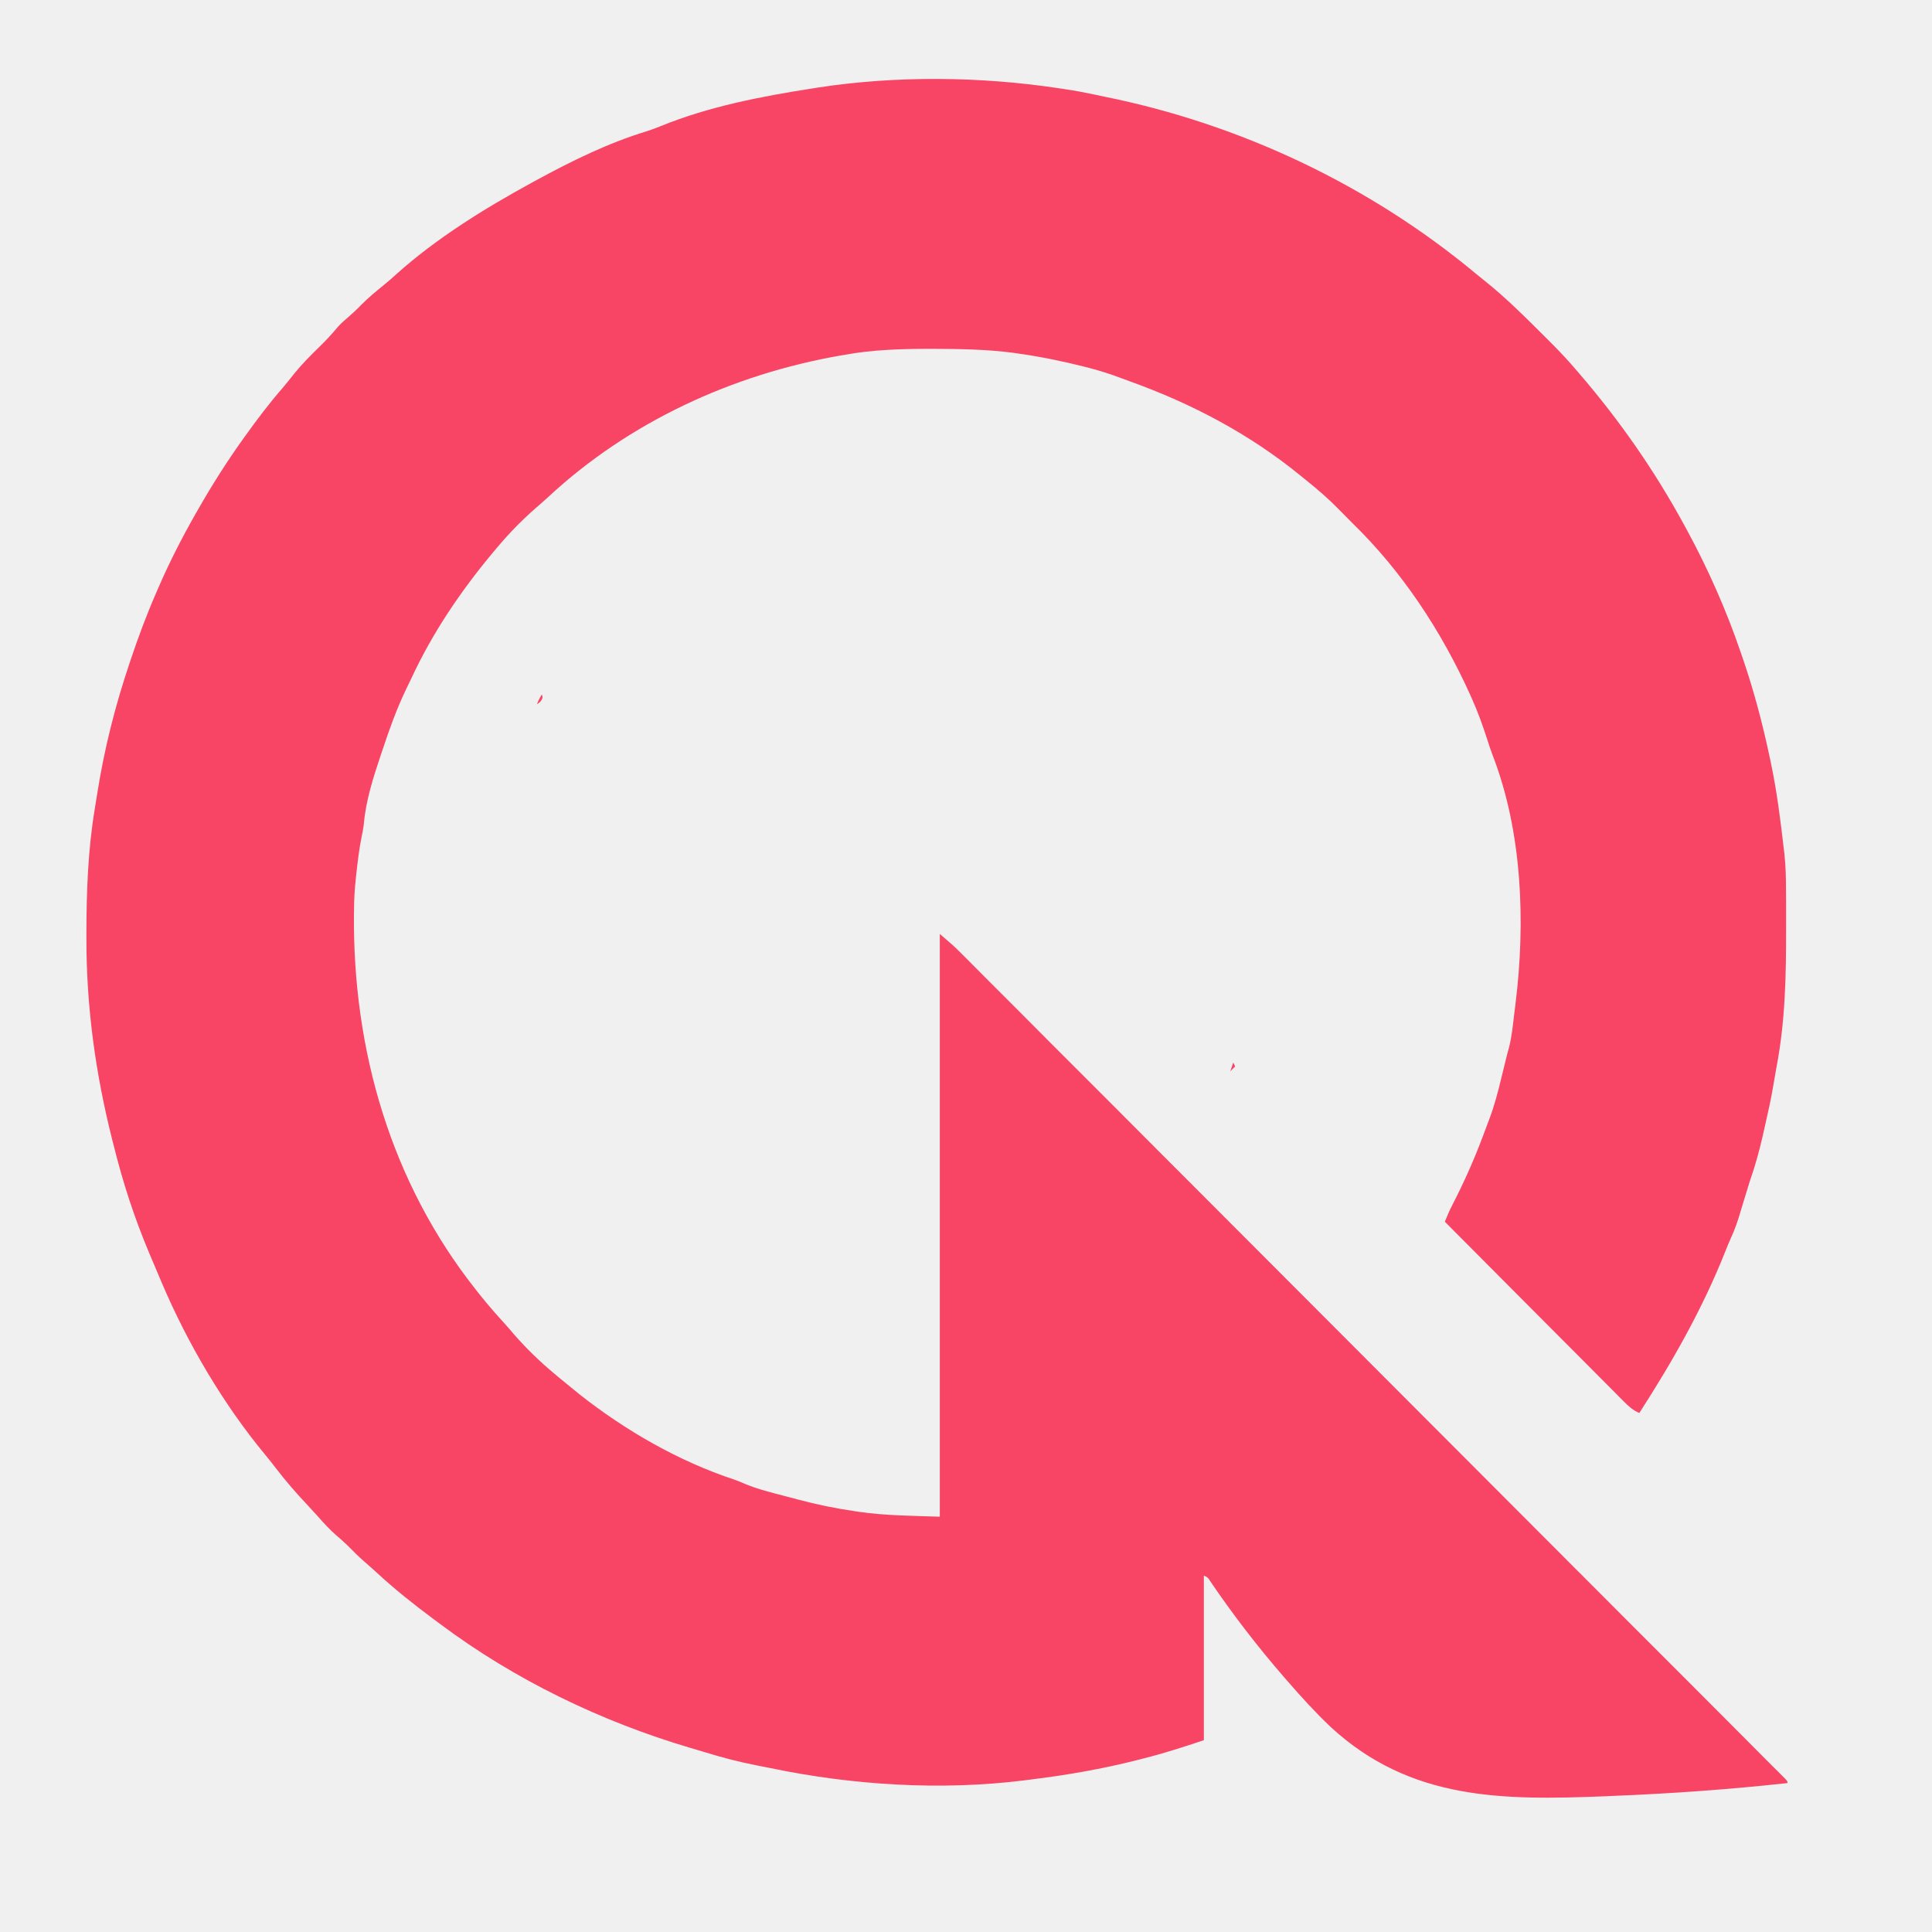
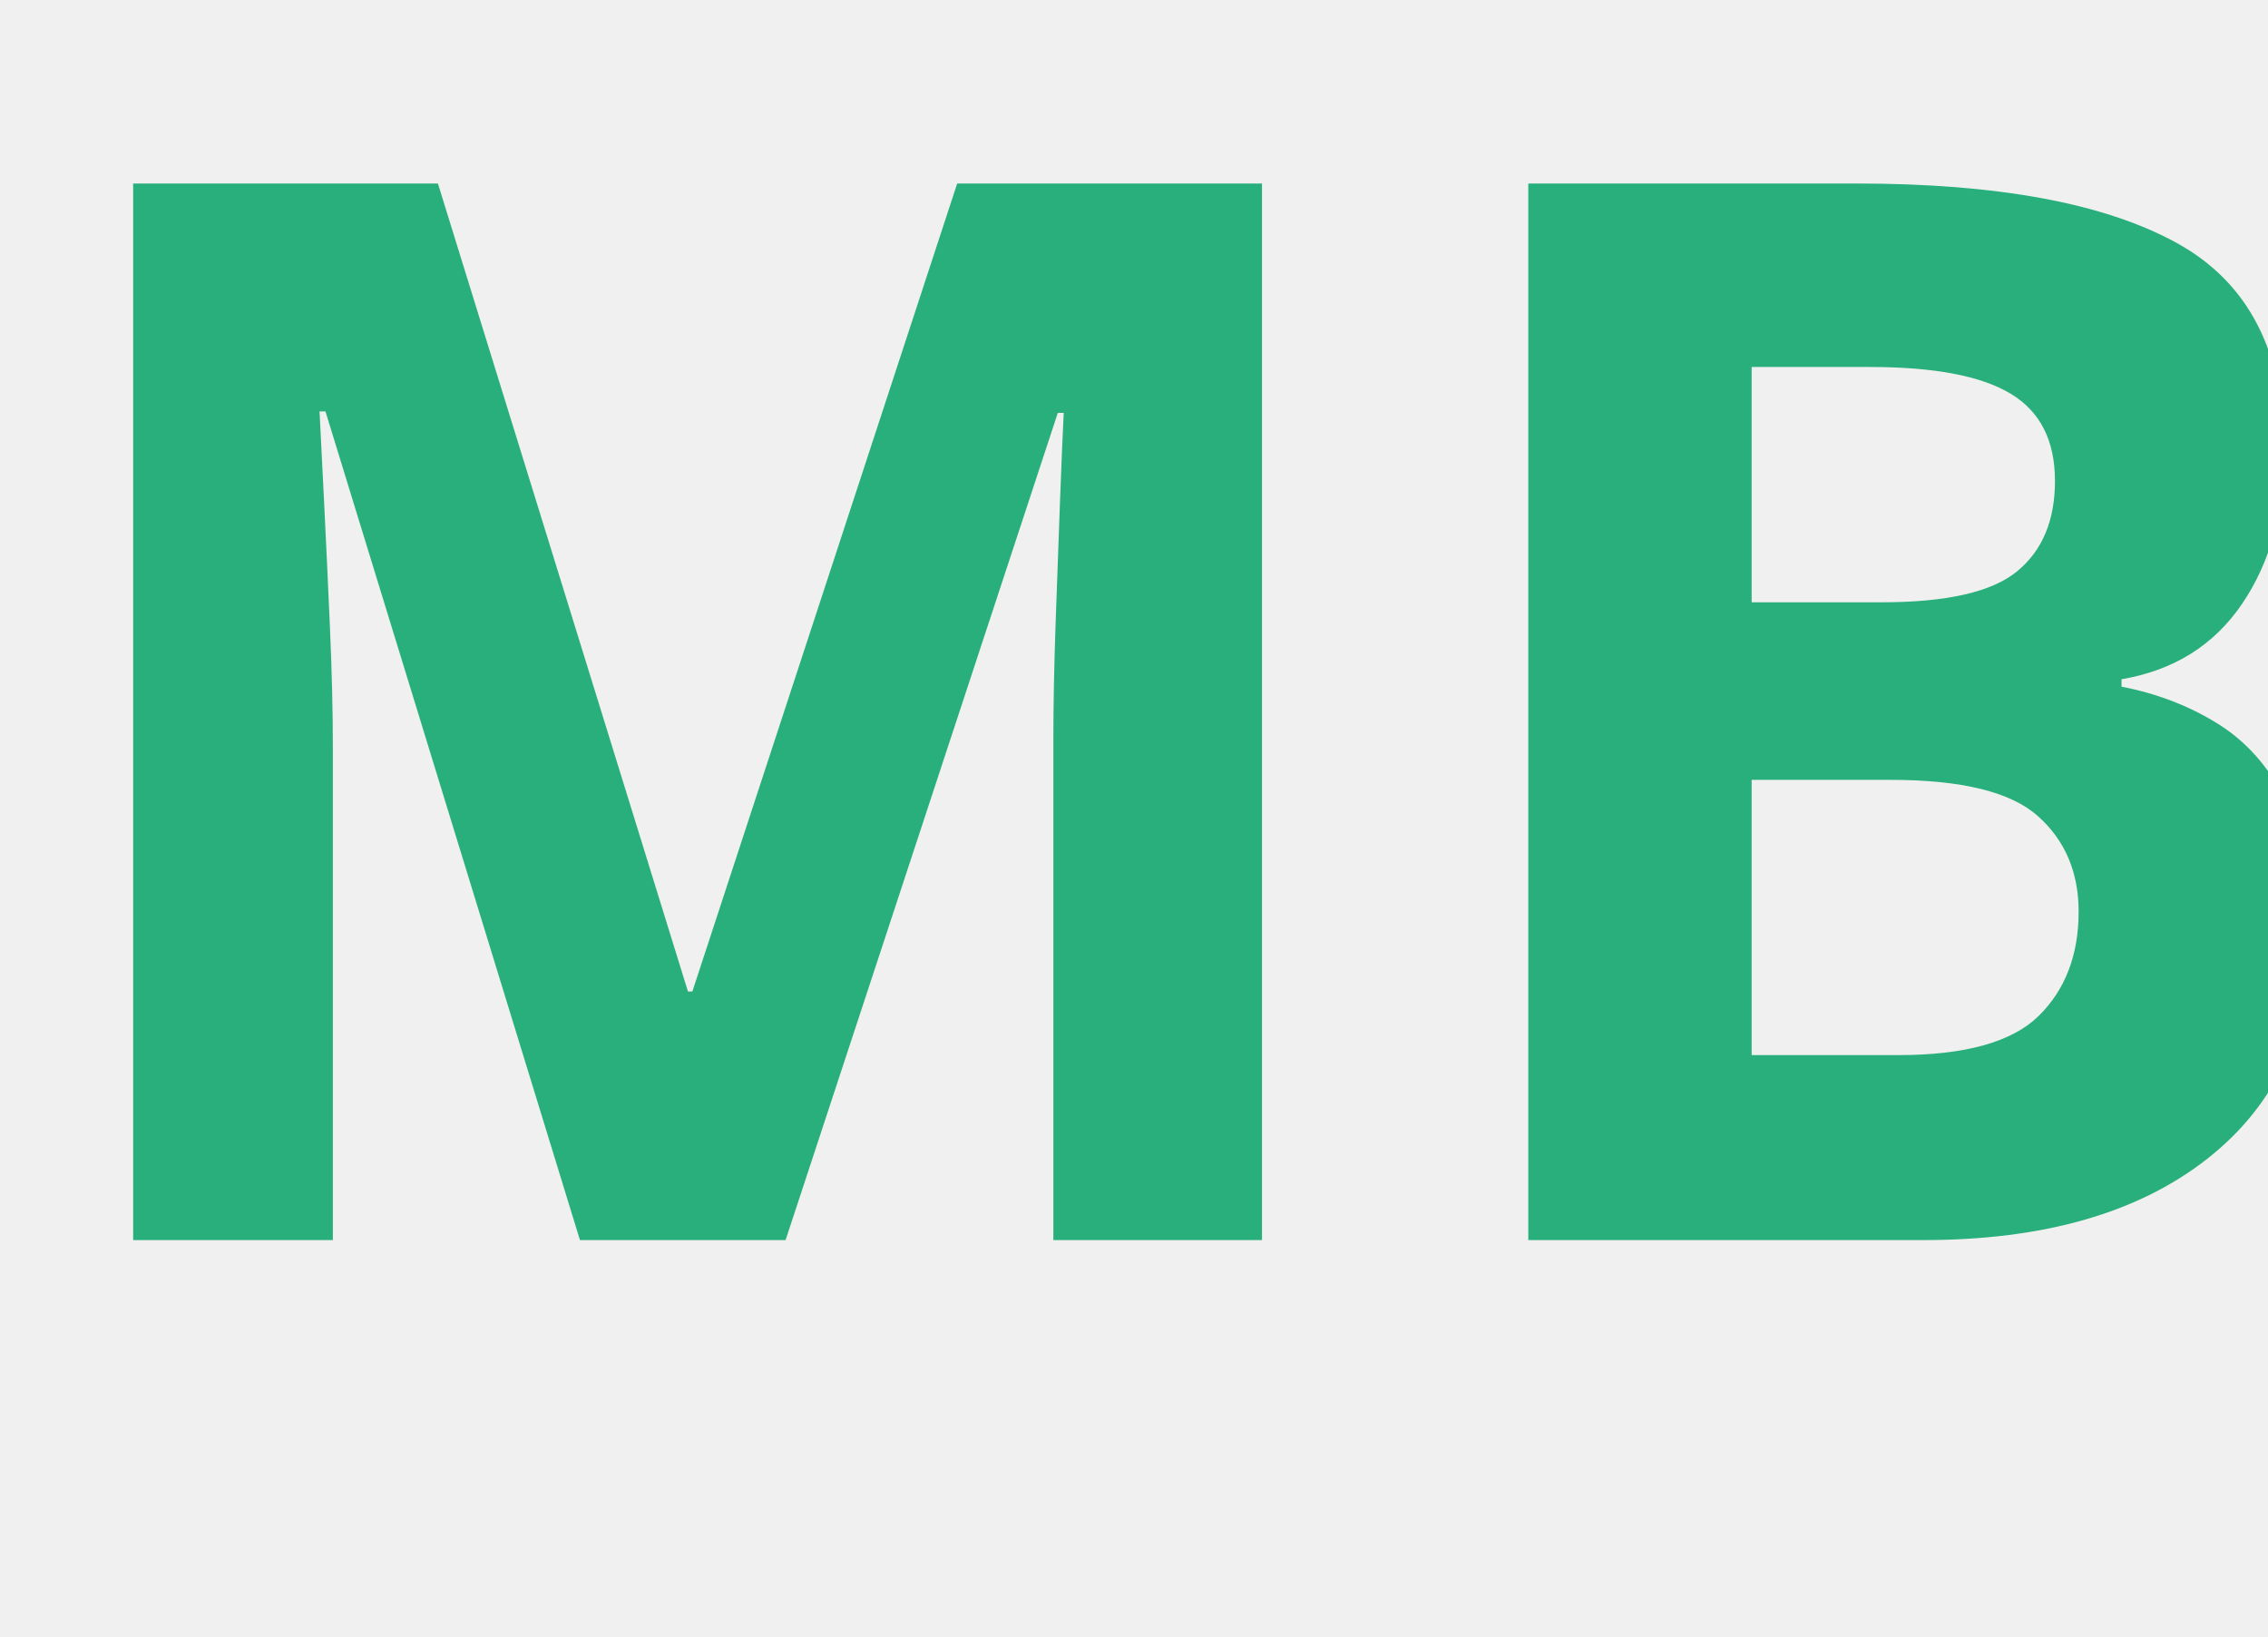
- <svg xmlns="http://www.w3.org/2000/svg" width="25" height="25" viewBox="0 0 25 25" fill="none">
-   <mask id="mask0_4919_966" style="mask-type:luminance" maskUnits="userSpaceOnUse" x="0" y="0" width="25" height="25">
-     <path d="M24.295 0H0V24.333H24.295V0Z" fill="white" />
-   </mask>
-   <g mask="url(#mask0_4919_966)">
-     <path d="M13.708 1.143C13.732 1.146 13.757 1.15 13.781 1.154C13.905 1.172 14.028 1.195 14.15 1.221C14.197 1.231 14.245 1.241 14.292 1.251C16.047 1.605 17.717 2.393 19.095 3.539C19.13 3.568 19.166 3.596 19.201 3.625C19.491 3.855 19.752 4.119 20.014 4.38C20.034 4.4 20.054 4.42 20.075 4.441C20.19 4.556 20.3 4.674 20.405 4.798C20.421 4.816 20.421 4.816 20.437 4.835C20.956 5.438 21.409 6.088 21.79 6.787C21.802 6.809 21.814 6.832 21.827 6.855C22.105 7.367 22.341 7.901 22.529 8.453C22.537 8.476 22.545 8.499 22.553 8.523C22.696 8.941 22.807 9.362 22.899 9.794C22.904 9.816 22.908 9.838 22.913 9.861C22.993 10.236 23.04 10.617 23.084 10.998C23.086 11.014 23.088 11.03 23.09 11.047C23.109 11.217 23.111 11.387 23.111 11.558C23.111 11.589 23.112 11.621 23.112 11.653C23.112 11.755 23.112 11.856 23.112 11.957C23.112 11.975 23.112 11.992 23.112 12.01C23.113 12.621 23.102 13.222 22.985 13.824C22.971 13.899 22.958 13.974 22.946 14.049C22.919 14.214 22.882 14.378 22.845 14.541C22.832 14.595 22.82 14.648 22.809 14.701C22.764 14.897 22.712 15.087 22.645 15.277C22.629 15.327 22.614 15.376 22.599 15.426C22.591 15.451 22.583 15.476 22.576 15.501C22.56 15.553 22.544 15.605 22.529 15.656C22.491 15.786 22.45 15.911 22.392 16.033C22.368 16.086 22.347 16.139 22.326 16.192C22.032 16.933 21.643 17.616 21.213 18.284C21.132 18.25 21.08 18.203 21.017 18.14C20.997 18.12 20.976 18.099 20.955 18.078C20.933 18.055 20.91 18.033 20.888 18.01C20.864 17.986 20.84 17.962 20.816 17.938C20.751 17.873 20.686 17.808 20.622 17.743C20.554 17.675 20.486 17.607 20.419 17.539C20.29 17.41 20.162 17.282 20.034 17.153C19.888 17.006 19.742 16.86 19.596 16.713C19.296 16.412 18.996 16.111 18.696 15.809C18.726 15.733 18.758 15.66 18.796 15.587C18.941 15.304 19.069 15.02 19.181 14.722C19.186 14.707 19.192 14.692 19.198 14.677C19.209 14.646 19.221 14.616 19.232 14.586C19.245 14.551 19.258 14.515 19.272 14.48C19.337 14.308 19.383 14.133 19.426 13.954C19.433 13.926 19.44 13.898 19.447 13.869C19.46 13.814 19.474 13.76 19.487 13.705C19.5 13.651 19.514 13.598 19.529 13.545C19.562 13.411 19.576 13.274 19.592 13.137C19.598 13.089 19.604 13.04 19.61 12.992C19.741 11.942 19.7 10.767 19.314 9.771C19.289 9.706 19.268 9.641 19.247 9.575C19.187 9.39 19.123 9.209 19.042 9.031C19.035 9.014 19.027 8.997 19.019 8.979C18.647 8.16 18.142 7.392 17.495 6.764C17.439 6.708 17.382 6.651 17.327 6.594C17.191 6.454 17.047 6.33 16.895 6.209C16.871 6.19 16.848 6.171 16.824 6.151C16.168 5.616 15.42 5.222 14.627 4.937C14.583 4.921 14.54 4.905 14.497 4.889C14.366 4.84 14.236 4.798 14.101 4.763C14.082 4.758 14.063 4.753 14.044 4.748C13.755 4.675 13.465 4.615 13.169 4.574C13.15 4.571 13.13 4.568 13.11 4.565C12.764 4.52 12.42 4.515 12.073 4.514C12.049 4.514 12.024 4.514 12 4.514C11.64 4.515 11.291 4.526 10.937 4.59C10.917 4.593 10.898 4.596 10.878 4.6C9.477 4.844 8.137 5.461 7.091 6.434C7.042 6.479 6.993 6.522 6.943 6.565C6.752 6.731 6.572 6.916 6.411 7.111C6.4 7.123 6.39 7.136 6.379 7.149C5.964 7.646 5.596 8.188 5.323 8.778C5.301 8.825 5.278 8.872 5.255 8.919C5.132 9.174 5.038 9.438 4.949 9.706C4.943 9.724 4.937 9.741 4.931 9.759C4.832 10.055 4.732 10.361 4.707 10.673C4.701 10.725 4.691 10.774 4.68 10.825C4.646 10.989 4.628 11.155 4.609 11.321C4.607 11.338 4.606 11.356 4.604 11.373C4.589 11.506 4.582 11.637 4.581 11.77C4.581 11.79 4.58 11.81 4.58 11.831C4.565 13.587 5.056 15.297 6.157 16.688C6.175 16.712 6.194 16.735 6.213 16.759C6.312 16.883 6.417 17.003 6.524 17.12C6.567 17.168 6.609 17.216 6.65 17.265C6.81 17.449 6.986 17.619 7.173 17.775C7.192 17.791 7.211 17.807 7.23 17.823C7.295 17.877 7.361 17.931 7.427 17.984C7.449 18.002 7.471 18.019 7.493 18.038C8.09 18.51 8.782 18.909 9.505 19.147C9.555 19.165 9.603 19.185 9.651 19.206C9.813 19.272 9.983 19.314 10.152 19.358C10.209 19.373 10.266 19.388 10.322 19.403C10.572 19.47 10.82 19.52 11.075 19.557C11.091 19.559 11.106 19.561 11.122 19.564C11.468 19.613 11.809 19.614 12.161 19.626C12.161 17.137 12.161 14.649 12.161 12.085C12.342 12.241 12.342 12.241 12.412 12.31C12.428 12.326 12.444 12.342 12.46 12.358C12.485 12.384 12.485 12.384 12.511 12.409C12.53 12.428 12.548 12.446 12.567 12.465C12.629 12.527 12.69 12.589 12.752 12.651C12.797 12.696 12.841 12.741 12.886 12.785C12.983 12.883 13.081 12.98 13.178 13.077C13.322 13.222 13.467 13.367 13.611 13.512C13.87 13.77 14.128 14.029 14.386 14.287C14.612 14.514 14.837 14.74 15.063 14.966C15.086 14.989 15.086 14.989 15.108 15.011C15.169 15.072 15.23 15.133 15.291 15.194C15.861 15.765 16.431 16.336 17.001 16.907C17.508 17.415 18.014 17.922 18.521 18.43C19.09 19 19.66 19.57 20.229 20.141C20.289 20.201 20.35 20.262 20.41 20.323C20.425 20.338 20.44 20.353 20.456 20.368C20.681 20.594 20.907 20.82 21.133 21.047C21.39 21.303 21.646 21.56 21.903 21.817C22.046 21.961 22.19 22.105 22.334 22.249C22.43 22.345 22.525 22.441 22.621 22.537C22.676 22.592 22.73 22.647 22.785 22.702C22.844 22.76 22.903 22.819 22.961 22.878C22.979 22.895 22.996 22.913 23.014 22.93C23.029 22.946 23.045 22.962 23.061 22.978C23.081 22.998 23.081 22.998 23.101 23.018C23.13 23.05 23.13 23.05 23.13 23.073C22.378 23.155 21.626 23.209 20.871 23.239C20.843 23.24 20.816 23.241 20.787 23.243C19.446 23.297 18.254 23.299 17.222 22.35C17.02 22.159 16.834 21.954 16.652 21.744C16.632 21.72 16.632 21.72 16.61 21.696C16.268 21.301 15.951 20.89 15.658 20.457C15.628 20.41 15.628 20.41 15.578 20.389C15.578 21.092 15.578 21.794 15.578 22.518C15.32 22.604 15.069 22.686 14.806 22.752C14.775 22.76 14.744 22.768 14.713 22.776C14.258 22.891 13.804 22.97 13.338 23.027C13.31 23.03 13.282 23.034 13.253 23.038C12.174 23.173 11.027 23.1 9.964 22.878C9.901 22.865 9.838 22.853 9.776 22.841C9.554 22.797 9.339 22.741 9.123 22.674C9.059 22.654 8.995 22.636 8.931 22.617C7.78 22.277 6.657 21.735 5.695 21.014C5.664 20.991 5.633 20.968 5.602 20.945C5.35 20.758 5.107 20.564 4.876 20.351C4.825 20.304 4.773 20.258 4.721 20.213C4.641 20.144 4.568 20.07 4.494 19.995C4.45 19.952 4.404 19.912 4.357 19.872C4.268 19.795 4.191 19.711 4.114 19.623C4.071 19.575 4.028 19.528 3.984 19.481C3.835 19.324 3.696 19.163 3.564 18.991C3.523 18.936 3.48 18.883 3.437 18.831C2.89 18.172 2.428 17.385 2.092 16.596C2.083 16.573 2.073 16.55 2.063 16.527C2.03 16.45 1.998 16.373 1.965 16.296C1.954 16.271 1.943 16.245 1.932 16.218C1.738 15.758 1.589 15.299 1.469 14.814C1.463 14.791 1.457 14.768 1.451 14.744C1.235 13.886 1.117 13.028 1.118 12.143C1.118 12.121 1.118 12.099 1.118 12.077C1.119 11.534 1.138 10.993 1.228 10.456C1.239 10.39 1.249 10.324 1.26 10.258C1.35 9.689 1.488 9.143 1.671 8.597C1.677 8.579 1.683 8.561 1.689 8.543C1.789 8.245 1.897 7.954 2.023 7.666C2.032 7.646 2.041 7.625 2.05 7.604C2.192 7.275 2.354 6.96 2.531 6.648C2.543 6.627 2.555 6.606 2.568 6.584C2.742 6.279 2.928 5.986 3.131 5.7C3.152 5.672 3.152 5.672 3.172 5.643C3.324 5.431 3.48 5.224 3.651 5.027C3.705 4.964 3.756 4.9 3.807 4.835C3.909 4.709 4.022 4.596 4.138 4.483C4.221 4.402 4.297 4.32 4.371 4.231C4.408 4.189 4.448 4.153 4.491 4.117C4.555 4.062 4.616 4.006 4.674 3.945C4.765 3.853 4.862 3.773 4.962 3.692C5.019 3.646 5.073 3.599 5.126 3.55C5.646 3.084 6.262 2.703 6.872 2.369C6.895 2.357 6.917 2.344 6.94 2.332C7.395 2.084 7.87 1.85 8.367 1.699C8.43 1.679 8.491 1.656 8.552 1.631C9.176 1.377 9.858 1.246 10.521 1.143C10.545 1.139 10.545 1.139 10.57 1.135C11.592 0.977 12.687 0.988 13.708 1.143Z" fill="#F84565" />
-     <path d="M15.958 13.749C15.966 13.766 15.975 13.783 15.983 13.8C15.962 13.821 15.941 13.841 15.92 13.863C15.932 13.825 15.945 13.788 15.958 13.749Z" fill="#F84565" />
-     <path d="M7.011 8.986C7.024 9.024 7.024 9.024 7.008 9.057C6.986 9.088 6.986 9.088 6.948 9.113C6.965 9.068 6.986 9.027 7.011 8.986Z" fill="#F84565" />
-   </g>
+ <svg xmlns="http://www.w3.org/2000/svg" id="Layer_1" data-name="Layer 1" viewBox="0 0 659.19 475.57">
+   <defs>
+     <style>
+       .cls-1 {
+         fill: #29af7c;
+         font-family: Outfit-Black, Outfit;
+         font-size: 430px;
+         font-variation-settings: 'wght' 900;
+         font-weight: 800;
+       }
+     </style>
+   </defs>
+   <text class="cls-1" transform="translate(0 360.34)">
+     <tspan x="0" y="0">MB</tspan>
+   </text>
</svg>
